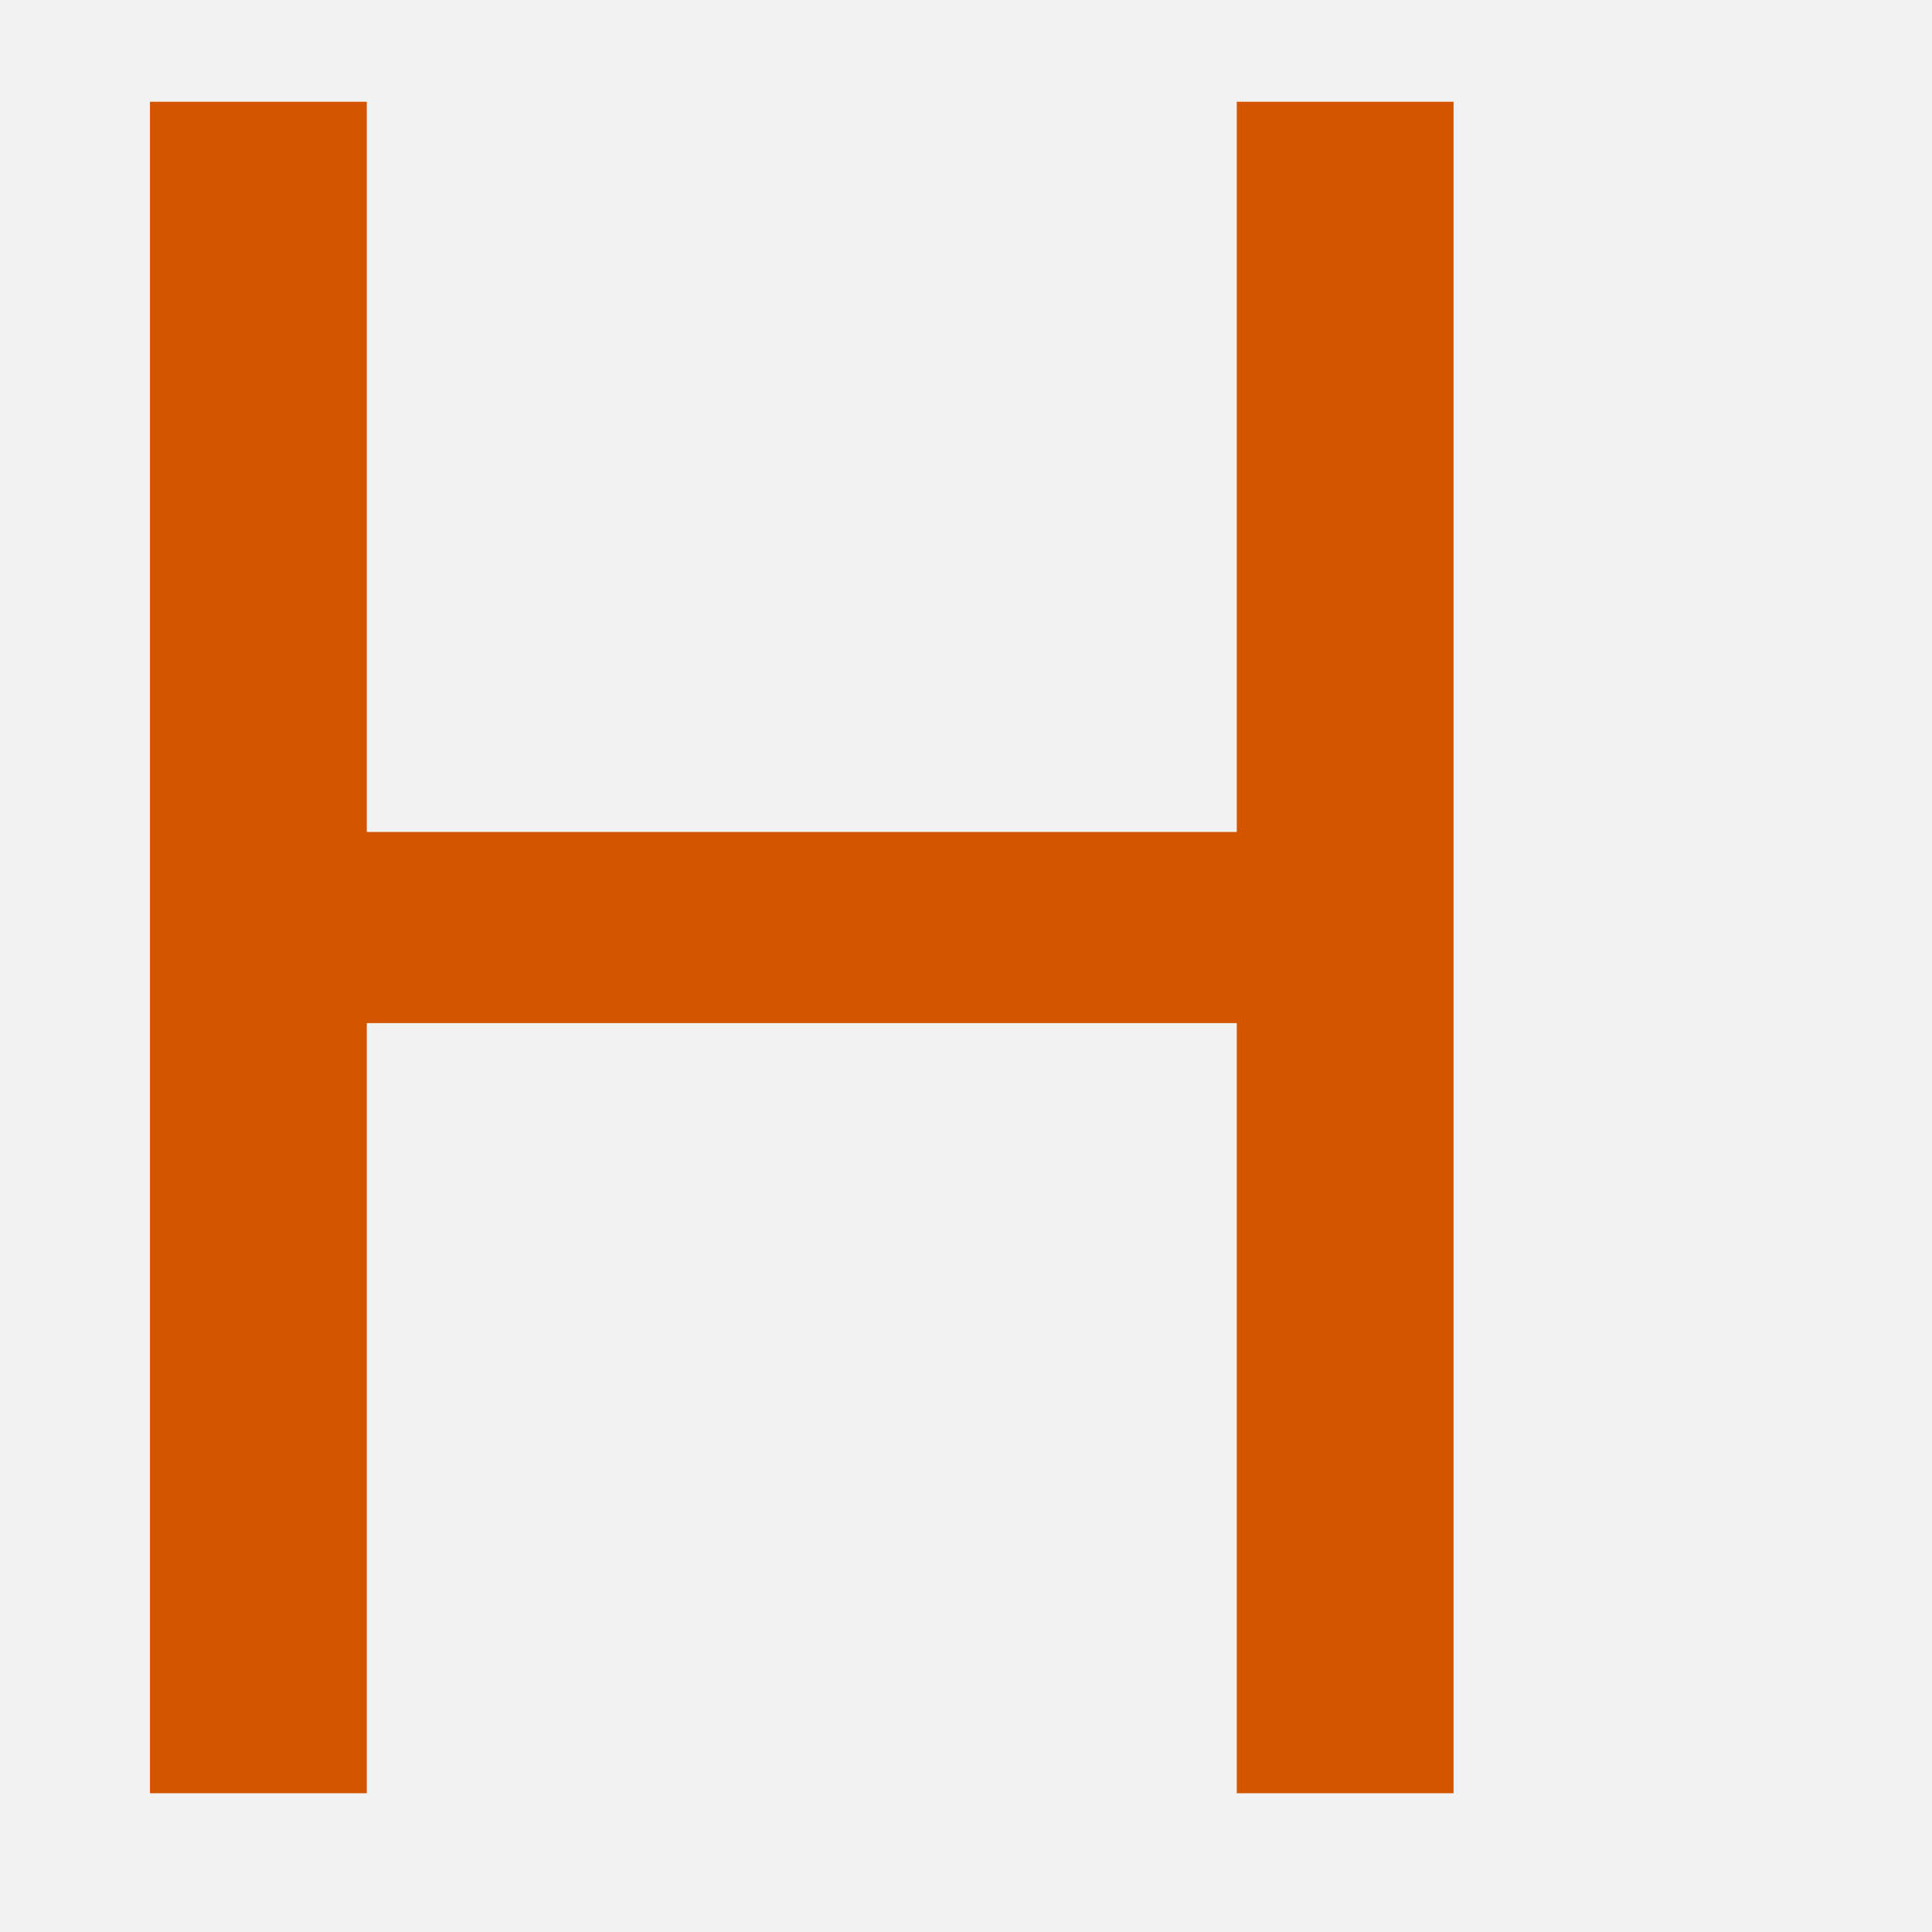
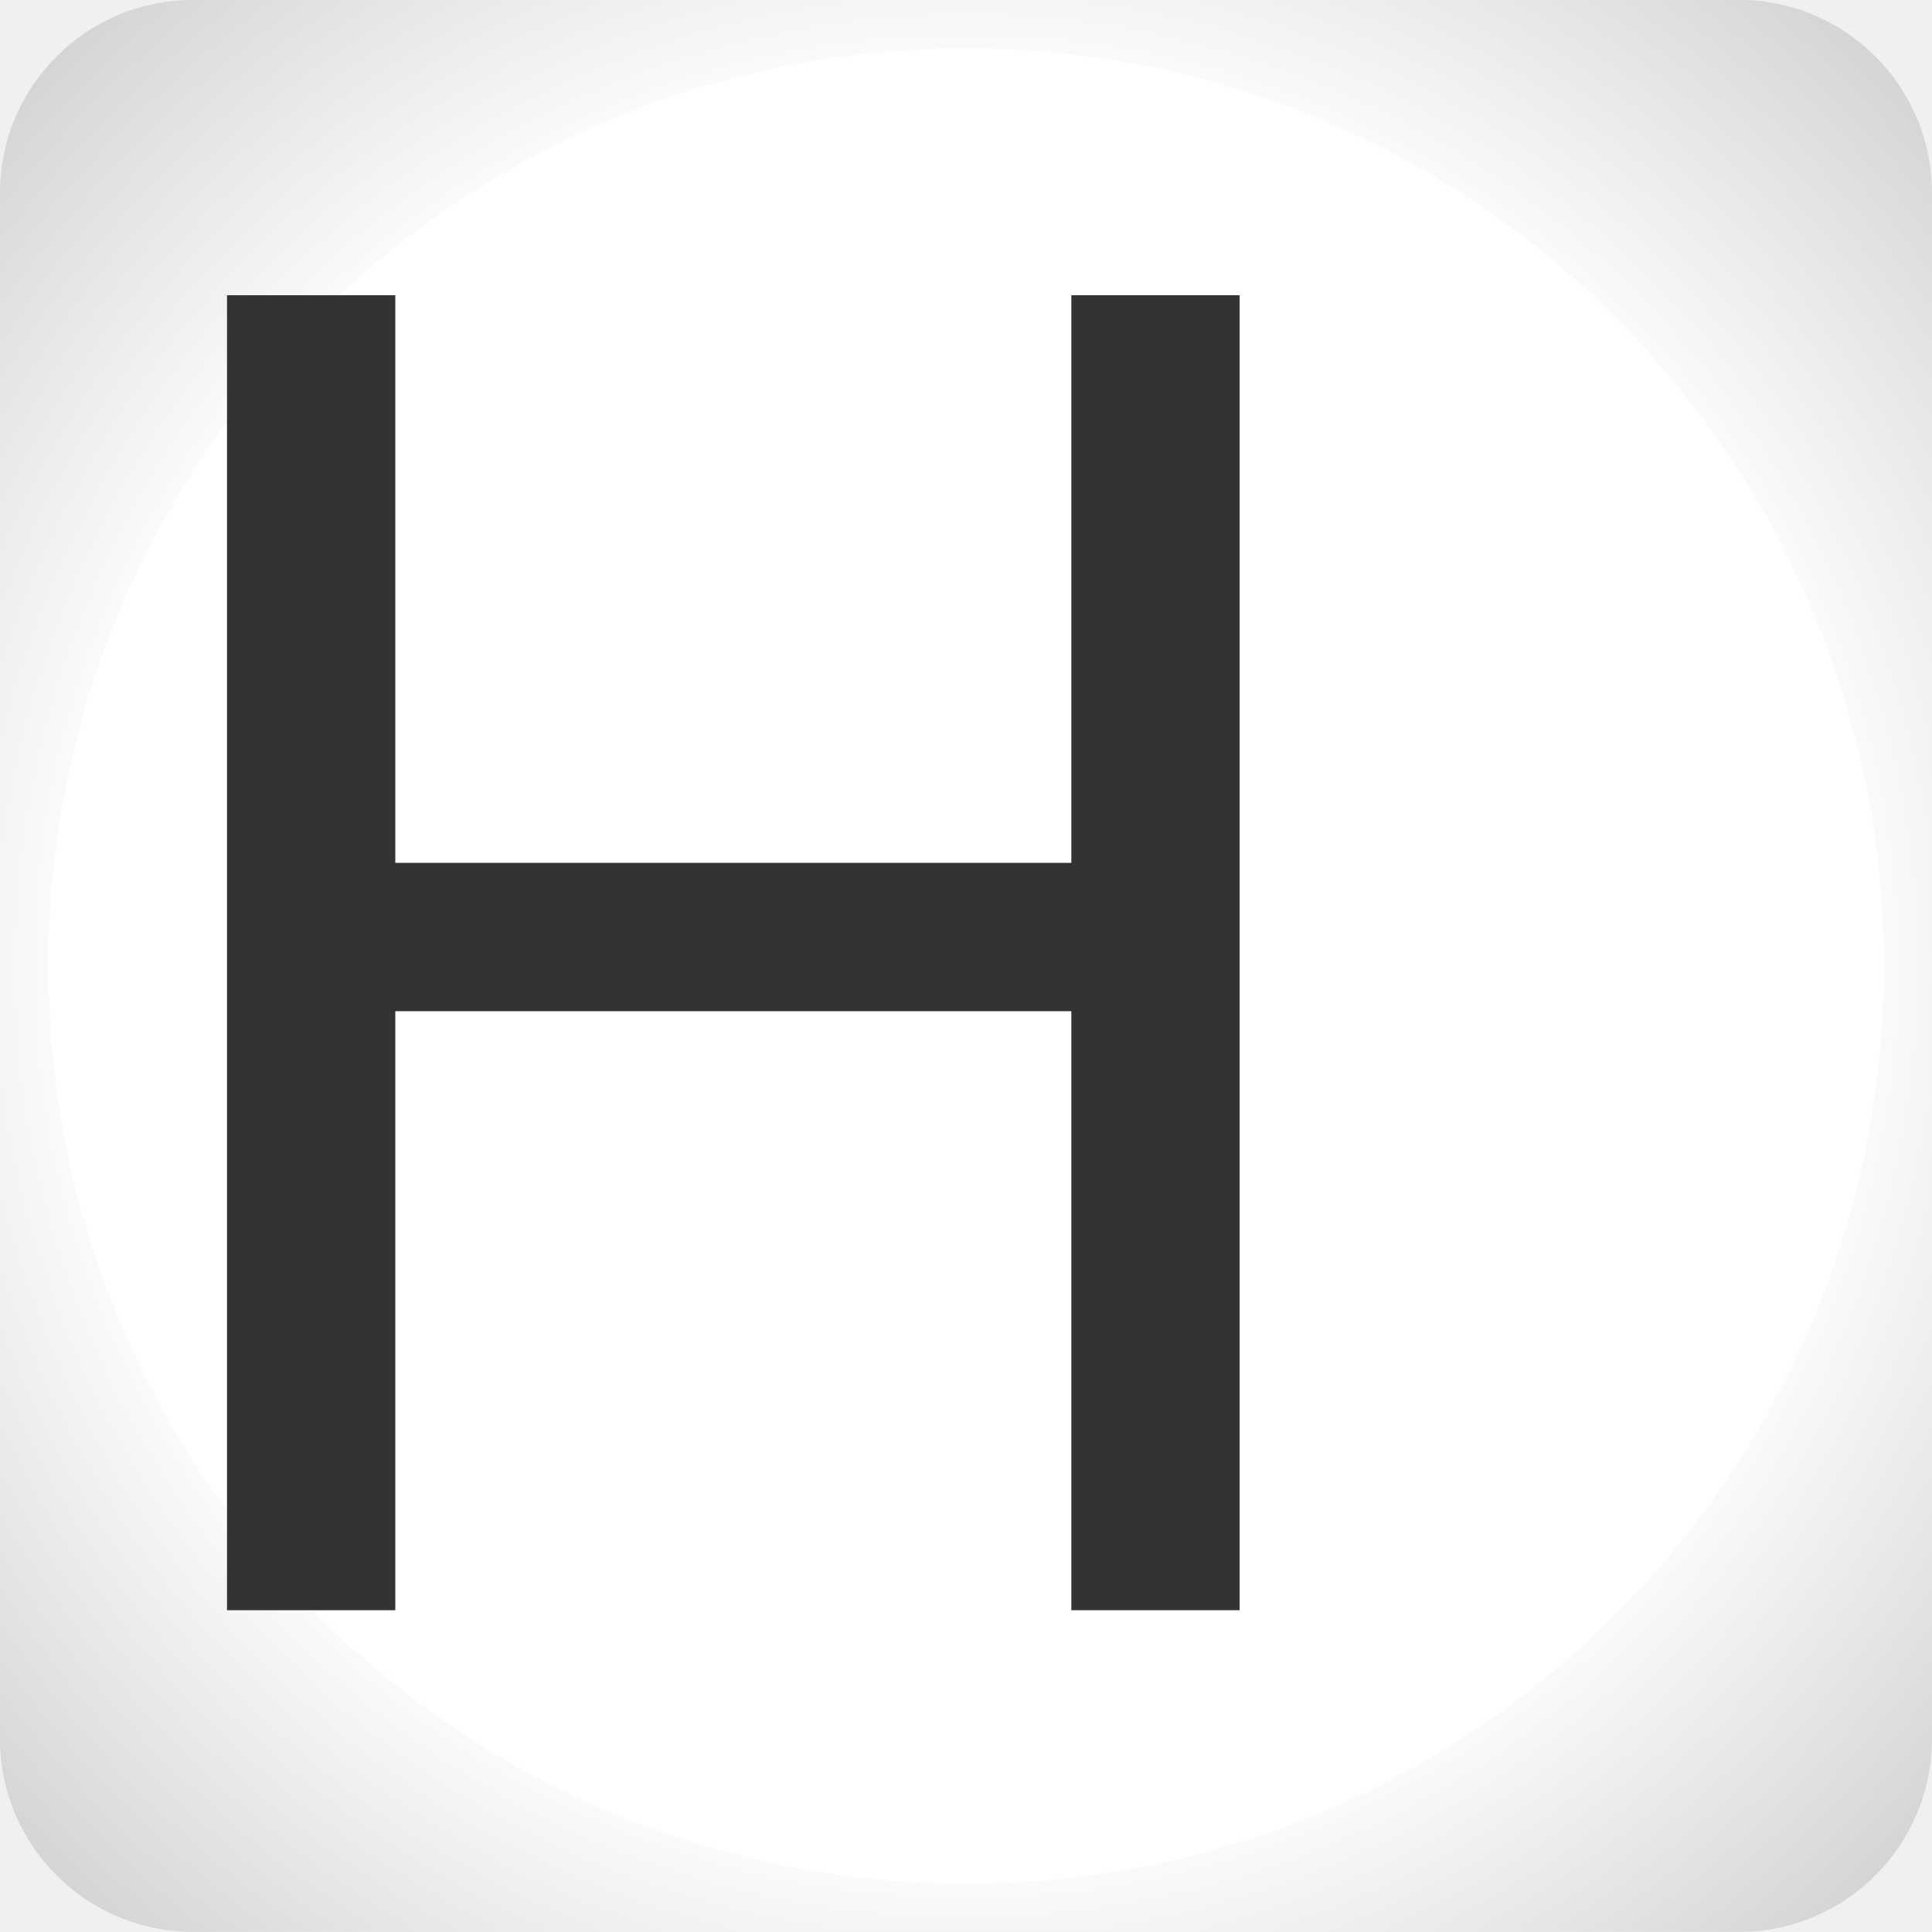
- <svg xmlns="http://www.w3.org/2000/svg" width="10.583mm" height="10.583mm" viewBox="0 0 10.583 10.583" version="1.1" id="svg5">
-   <defs id="defs2" />
-   <g id="layer1" transform="translate(-68.79167,-18.52083)">
-     <rect style="fill:#f2f2f2;stroke:none;stroke-width:0.2" id="rect798" width="10.583" height="10.583" x="68.792" y="18.521" />
-     <text xml:space="preserve" style="font-size:1.411px;font-family:sans-serif;-inkscape-font-specification:'sans-serif, Normal';text-align:center;text-anchor:middle;fill:#000000;stroke:none;stroke-width:0.2" x="74.071" y="28.346" id="text802">
-       <tspan id="tspan800" x="74.071" y="28.346" style="font-style:normal;font-variant:normal;font-weight:normal;font-stretch:normal;font-size:12.7px;font-family:'Helvetica Neue';-inkscape-font-specification:'Helvetica Neue, Normal';font-variant-ligatures:normal;font-variant-caps:normal;font-variant-numeric:normal;font-variant-east-asian:normal;fill:#d45500;stroke:none;stroke-width:0.2">H</tspan>
-     </text>
+ <svg xmlns="http://www.w3.org/2000/svg" xmlns:xlink="http://www.w3.org/1999/xlink" width="10.583mm" height="10.583mm" viewBox="0 0 10.583 10.583" version="1.1" id="svg5">
+   <defs id="defs2">
+     <linearGradient id="linearGradient7296">
+       <stop style="stop-color:#ffffff;stop-opacity:1;" offset="0.5" id="stop7292" />
+       <stop style="stop-color:#a7a7a7;stop-opacity:1;" offset="1" id="stop7294" />
+     </linearGradient>
+     <radialGradient xlink:href="#linearGradient7296" id="radialGradient8767" gradientUnits="userSpaceOnUse" gradientTransform="matrix(1.800002,3.1554921e-6,-1.3106211e-6,1.800002,-27.51662,-74.08361)" cx="34.396" cy="92.604" fx="34.396" fy="92.604" r="5.292" />
+     <radialGradient xlink:href="#linearGradient7296" id="radialGradient8769" gradientUnits="userSpaceOnUse" gradientTransform="matrix(1.800002,3.1554921e-6,-1.3106211e-6,1.800002,-27.51662,-74.08361)" cx="34.396" cy="92.604" fx="34.396" fy="92.604" r="5.292" />
+     <radialGradient xlink:href="#linearGradient7296" id="radialGradient8815" gradientUnits="userSpaceOnUse" gradientTransform="matrix(1.800002,3.1554921e-6,-1.3106211e-6,1.800002,-27.51662,-74.08361)" cx="34.396" cy="92.604" fx="34.396" fy="92.604" r="5.292" />
+     <radialGradient xlink:href="#linearGradient7296" id="radialGradient8817" gradientUnits="userSpaceOnUse" gradientTransform="matrix(1.800002,3.1554921e-6,-1.3106211e-6,1.800002,-27.51662,-74.08361)" cx="34.396" cy="92.604" fx="34.396" fy="92.604" r="5.292" />
+   </defs>
+   <g id="layer1" transform="translate(-60.85417,-97.89583)">
+     <g id="letter_G" style="display:inline" transform="translate(21.16667,10.58334)">
+       <rect style="fill:url(#radialGradient8769);fill-opacity:1;stroke:none;stroke-width:0.2" id="rect8747" width="10.583" height="10.583" x="29.104" y="87.312" ry="1.058" rx="1.058" />
+       <ellipse style="fill:#ffffff;fill-opacity:1;stroke:none;stroke-width:0.2" id="ellipse8749" cx="34.396" cy="92.604" rx="5.027" ry="5.027" />
+       <text xml:space="preserve" style="font-size:1.411px;font-family:sans-serif;-inkscape-font-specification:'sans-serif, Normal';text-align:center;text-anchor:middle;fill:#333333;stroke:none;stroke-width:0.2" x="34.386" y="96.131" id="text8753">
+         <tspan id="tspan8751" x="34.386" y="96.131" style="font-style:normal;font-variant:normal;font-weight:normal;font-stretch:normal;font-size:9.878px;font-family:'Helvetica Neue';-inkscape-font-specification:'Helvetica Neue, Normal';font-variant-ligatures:normal;font-variant-caps:normal;font-variant-numeric:normal;font-variant-east-asian:normal;fill:#333333;stroke:none;stroke-width:0.2">G</tspan>
+       </text>
+     </g>
+     <g id="letter_H" style="display:inline" transform="translate(31.75,10.58334)">
+       <rect style="fill:url(#radialGradient8767);fill-opacity:1;stroke:none;stroke-width:0.2" id="rect8757" width="10.583" height="10.583" x="29.104" y="87.312" ry="1.058" rx="1.058" />
+       <ellipse style="fill:#ffffff;fill-opacity:1;stroke:none;stroke-width:0.2" id="ellipse8759" cx="34.396" cy="92.604" rx="5.027" ry="5.027" />
+       <text xml:space="preserve" style="font-size:1.411px;font-family:sans-serif;-inkscape-font-specification:'sans-serif, Normal';text-align:center;text-anchor:middle;fill:#333333;stroke:none;stroke-width:0.2" x="34.386" y="96.131" id="text8763">
+         <tspan id="tspan8761" x="34.386" y="96.131" style="font-style:normal;font-variant:normal;font-weight:normal;font-stretch:normal;font-size:9.878px;font-family:'Helvetica Neue';-inkscape-font-specification:'Helvetica Neue, Normal';font-variant-ligatures:normal;font-variant-caps:normal;font-variant-numeric:normal;font-variant-east-asian:normal;fill:#333333;stroke:none;stroke-width:0.2">H</tspan>
+       </text>
+     </g>
+     <g id="g8803" style="display:inline" transform="translate(21.16667,21.16667)">
+       <rect style="fill:url(#radialGradient8817);fill-opacity:1;stroke:none;stroke-width:0.2" id="rect8795" width="10.583" height="10.583" x="29.104" y="87.312" ry="1.058" rx="1.058" />
+       <ellipse style="fill:#ffffff;fill-opacity:1;stroke:none;stroke-width:0.2" id="ellipse8797" cx="34.396" cy="92.604" rx="5.027" ry="5.027" />
+       <text xml:space="preserve" style="font-size:1.411px;font-family:sans-serif;-inkscape-font-specification:'sans-serif, Normal';text-align:center;text-anchor:middle;fill:#333333;stroke:none;stroke-width:0.2" x="34.386" y="96.131" id="text8801">
+         <tspan id="tspan8799" x="34.386" y="96.131" style="font-style:normal;font-variant:normal;font-weight:normal;font-stretch:normal;font-size:9.878px;font-family:'Helvetica Neue';-inkscape-font-specification:'Helvetica Neue, Normal';font-variant-ligatures:normal;font-variant-caps:normal;font-variant-numeric:normal;font-variant-east-asian:normal;fill:#333333;stroke:none;stroke-width:0.2">M</tspan>
+       </text>
+     </g>
+     <g id="g8813" style="display:inline" transform="translate(31.75,21.16667)">
+       <rect style="fill:url(#radialGradient8815);fill-opacity:1;stroke:none;stroke-width:0.2" id="rect8805" width="10.583" height="10.583" x="29.104" y="87.312" ry="1.058" rx="1.058" />
+       <ellipse style="fill:#ffffff;fill-opacity:1;stroke:none;stroke-width:0.2" id="ellipse8807" cx="34.396" cy="92.604" rx="5.027" ry="5.027" />
+       <text xml:space="preserve" style="font-size:1.411px;font-family:sans-serif;-inkscape-font-specification:'sans-serif, Normal';text-align:center;text-anchor:middle;fill:#333333;stroke:none;stroke-width:0.2" x="34.386" y="96.131" id="text8811">
+         <tspan id="tspan8809" x="34.386" y="96.131" style="font-style:normal;font-variant:normal;font-weight:normal;font-stretch:normal;font-size:9.878px;font-family:'Helvetica Neue';-inkscape-font-specification:'Helvetica Neue, Normal';font-variant-ligatures:normal;font-variant-caps:normal;font-variant-numeric:normal;font-variant-east-asian:normal;fill:#333333;stroke:none;stroke-width:0.2">N</tspan>
+       </text>
+     </g>
  </g>
</svg>
